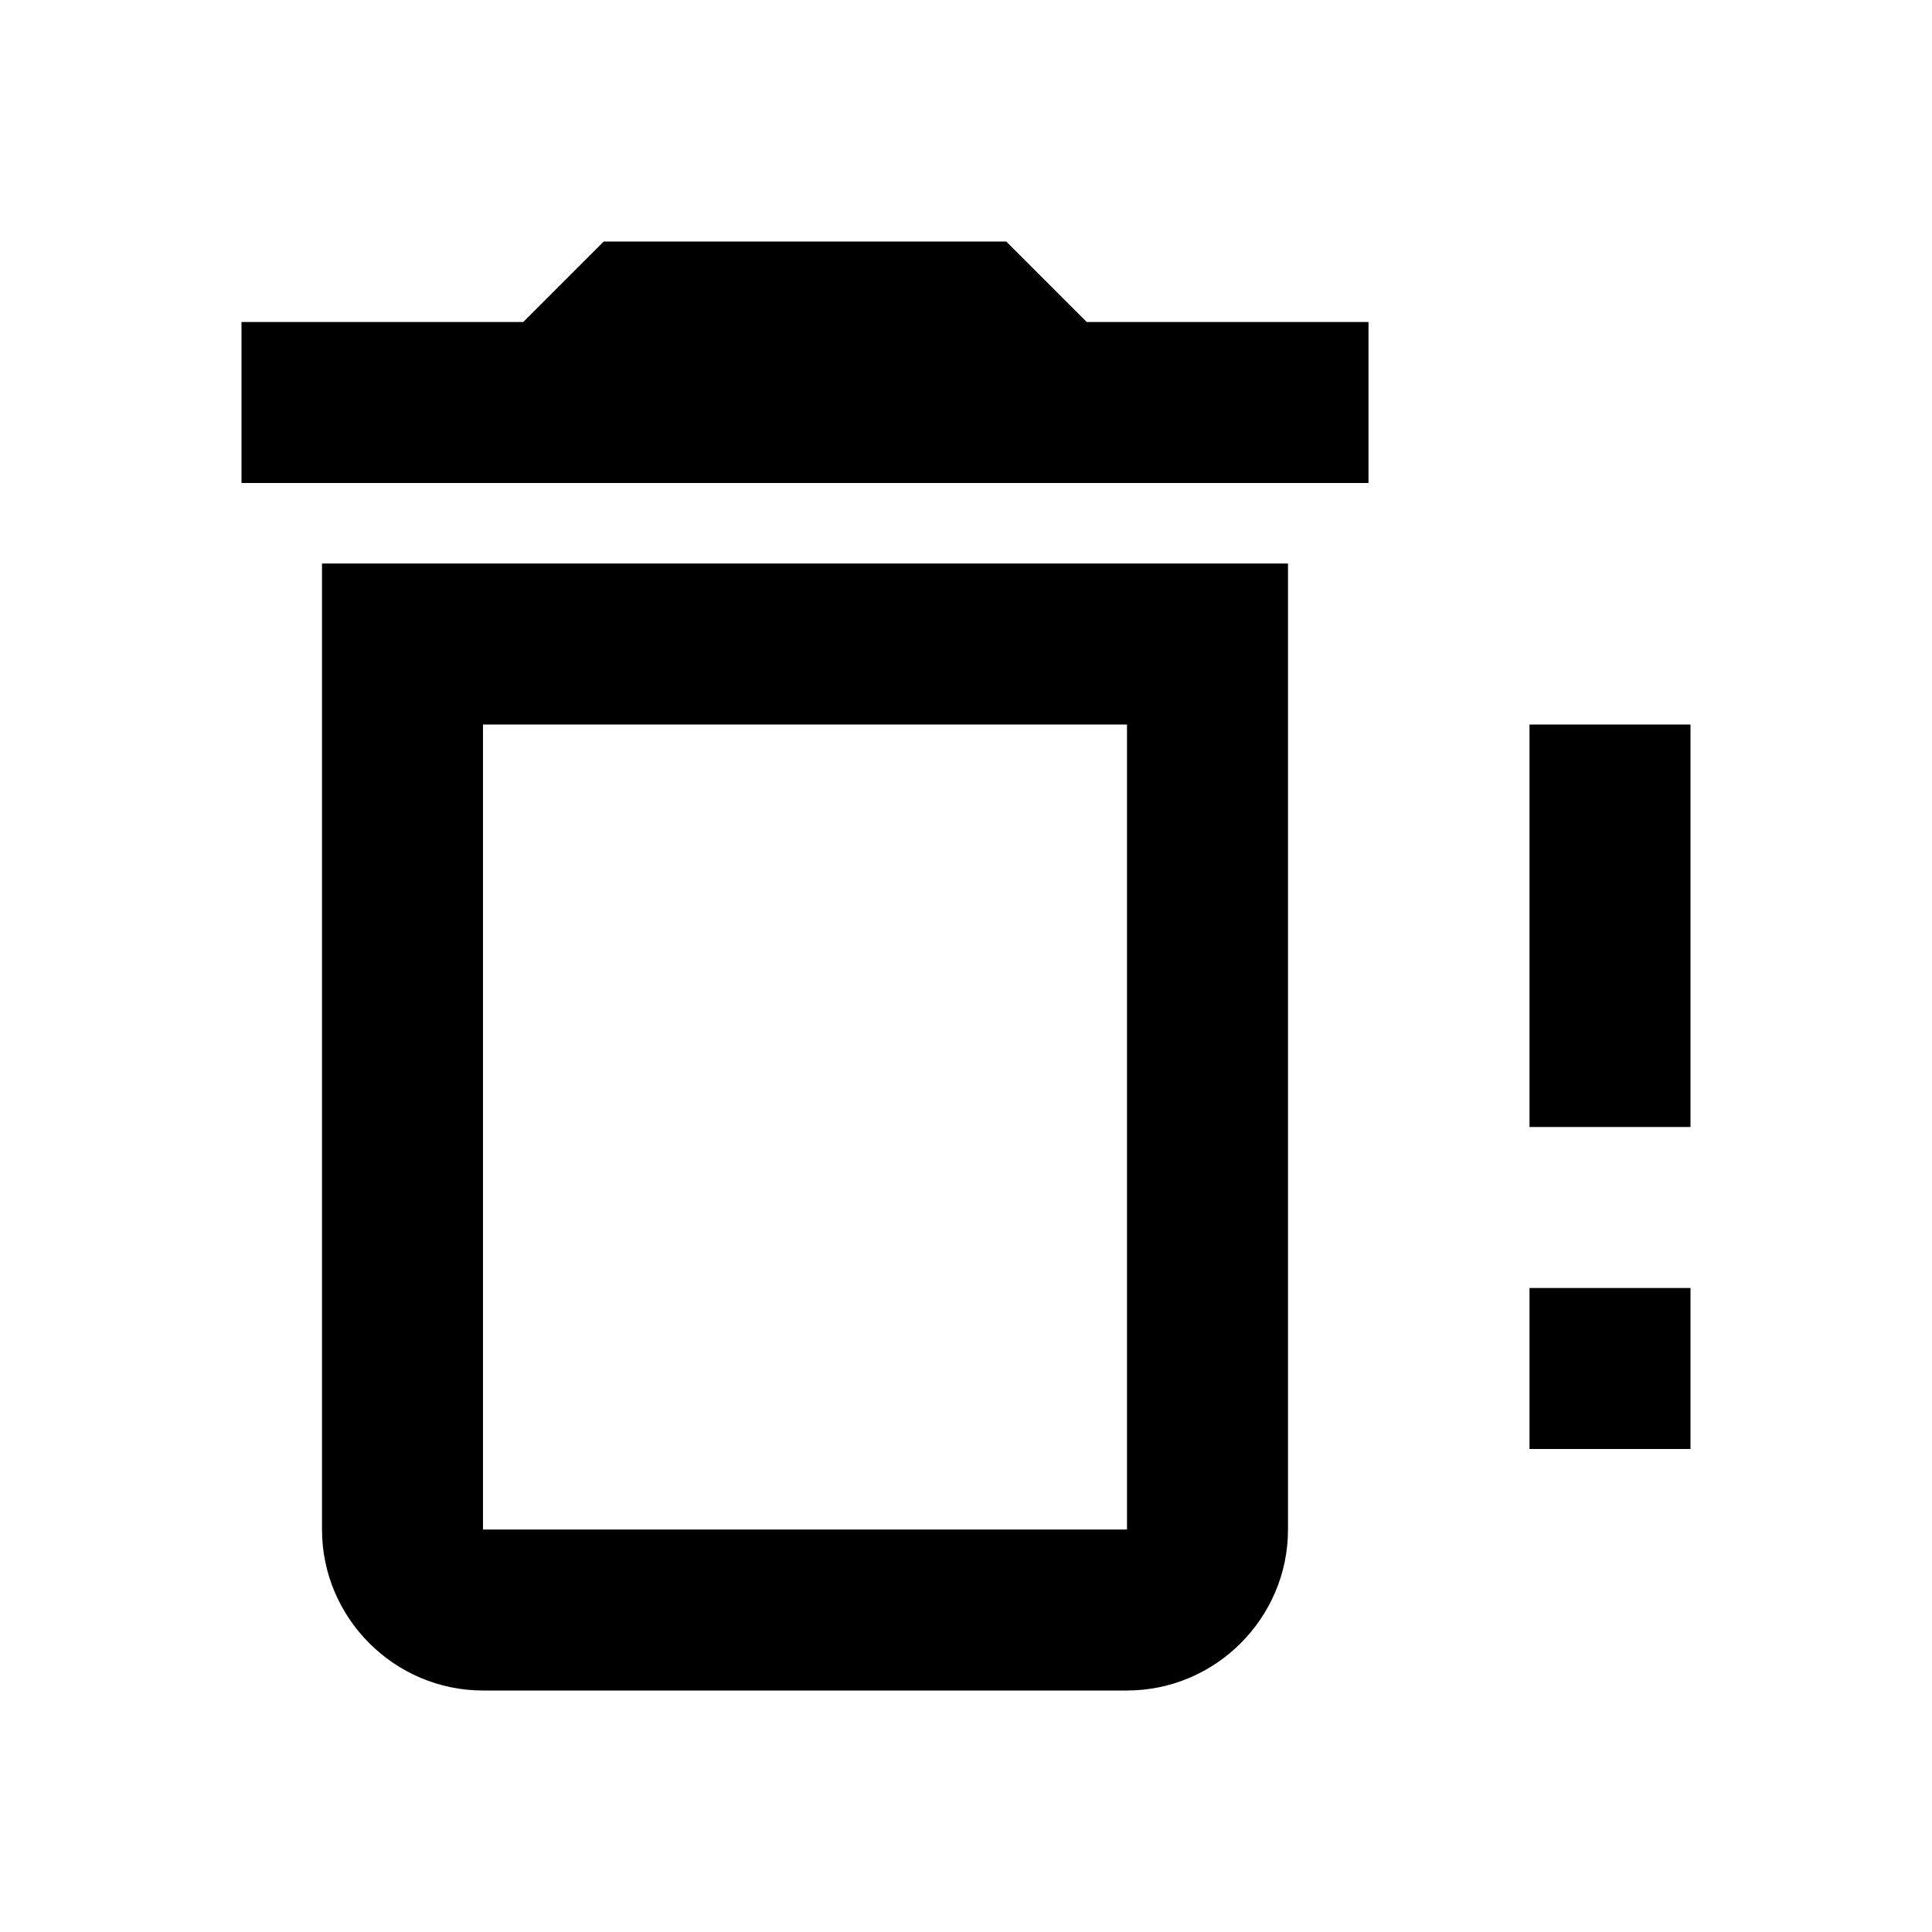
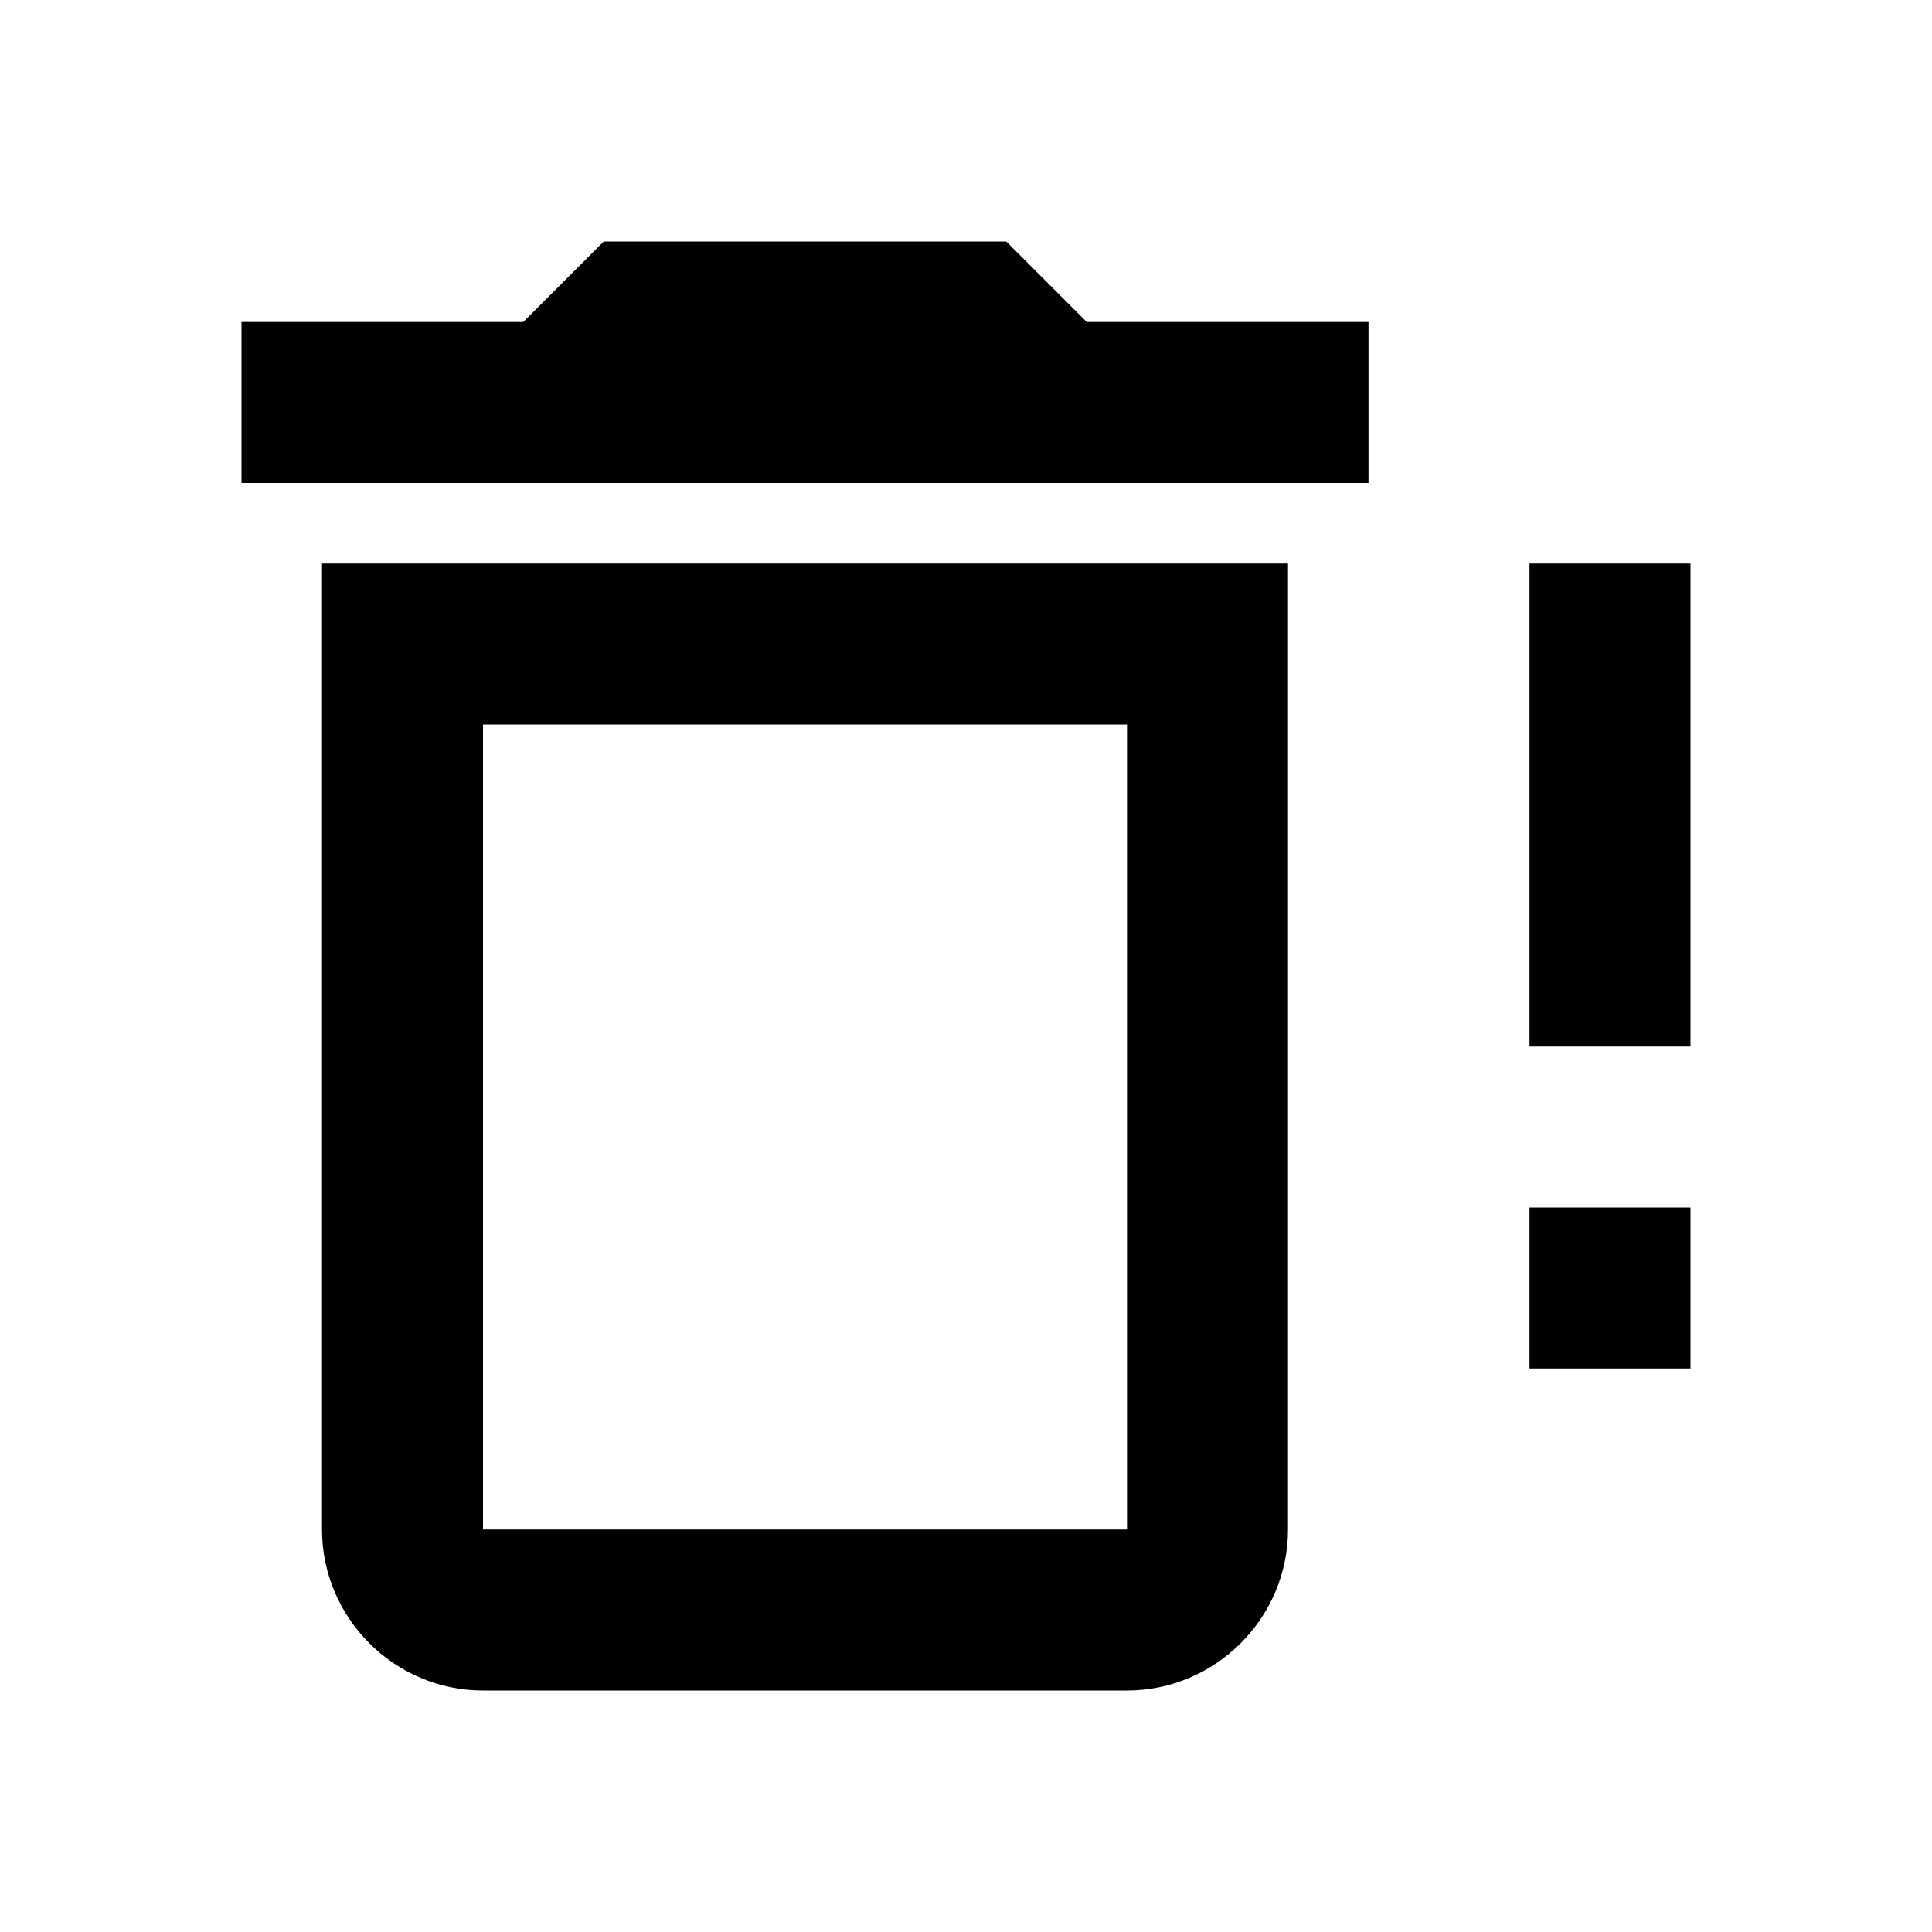
<svg xmlns="http://www.w3.org/2000/svg" version="1.1" id="mdi-delete-alert-outline" width="24" height="24" viewBox="0 0 24 24">
-   <path d="M4 19V7H16V19C16 20.1 15.1 21 14 21H6C4.9 21 4 20.1 4 19M6 9V19H14V9H6M13.5 4H17V6H3V4H6.5L7.5 3H12.5L13.5 4M19 18V16H21V18H19M19 14V9H21V14H19Z" />
+   <path d="M4 19V7H16V19C16 20.1 15.1 21 14 21H6C4.9 21 4 20.1 4 19M6 9V19H14V9H6M13.5 4H17V6H3V4H6.5L7.5 3H12.5L13.5 4M19 17V15H21V17H19M19 13V7H21V13H19Z" />
</svg>
